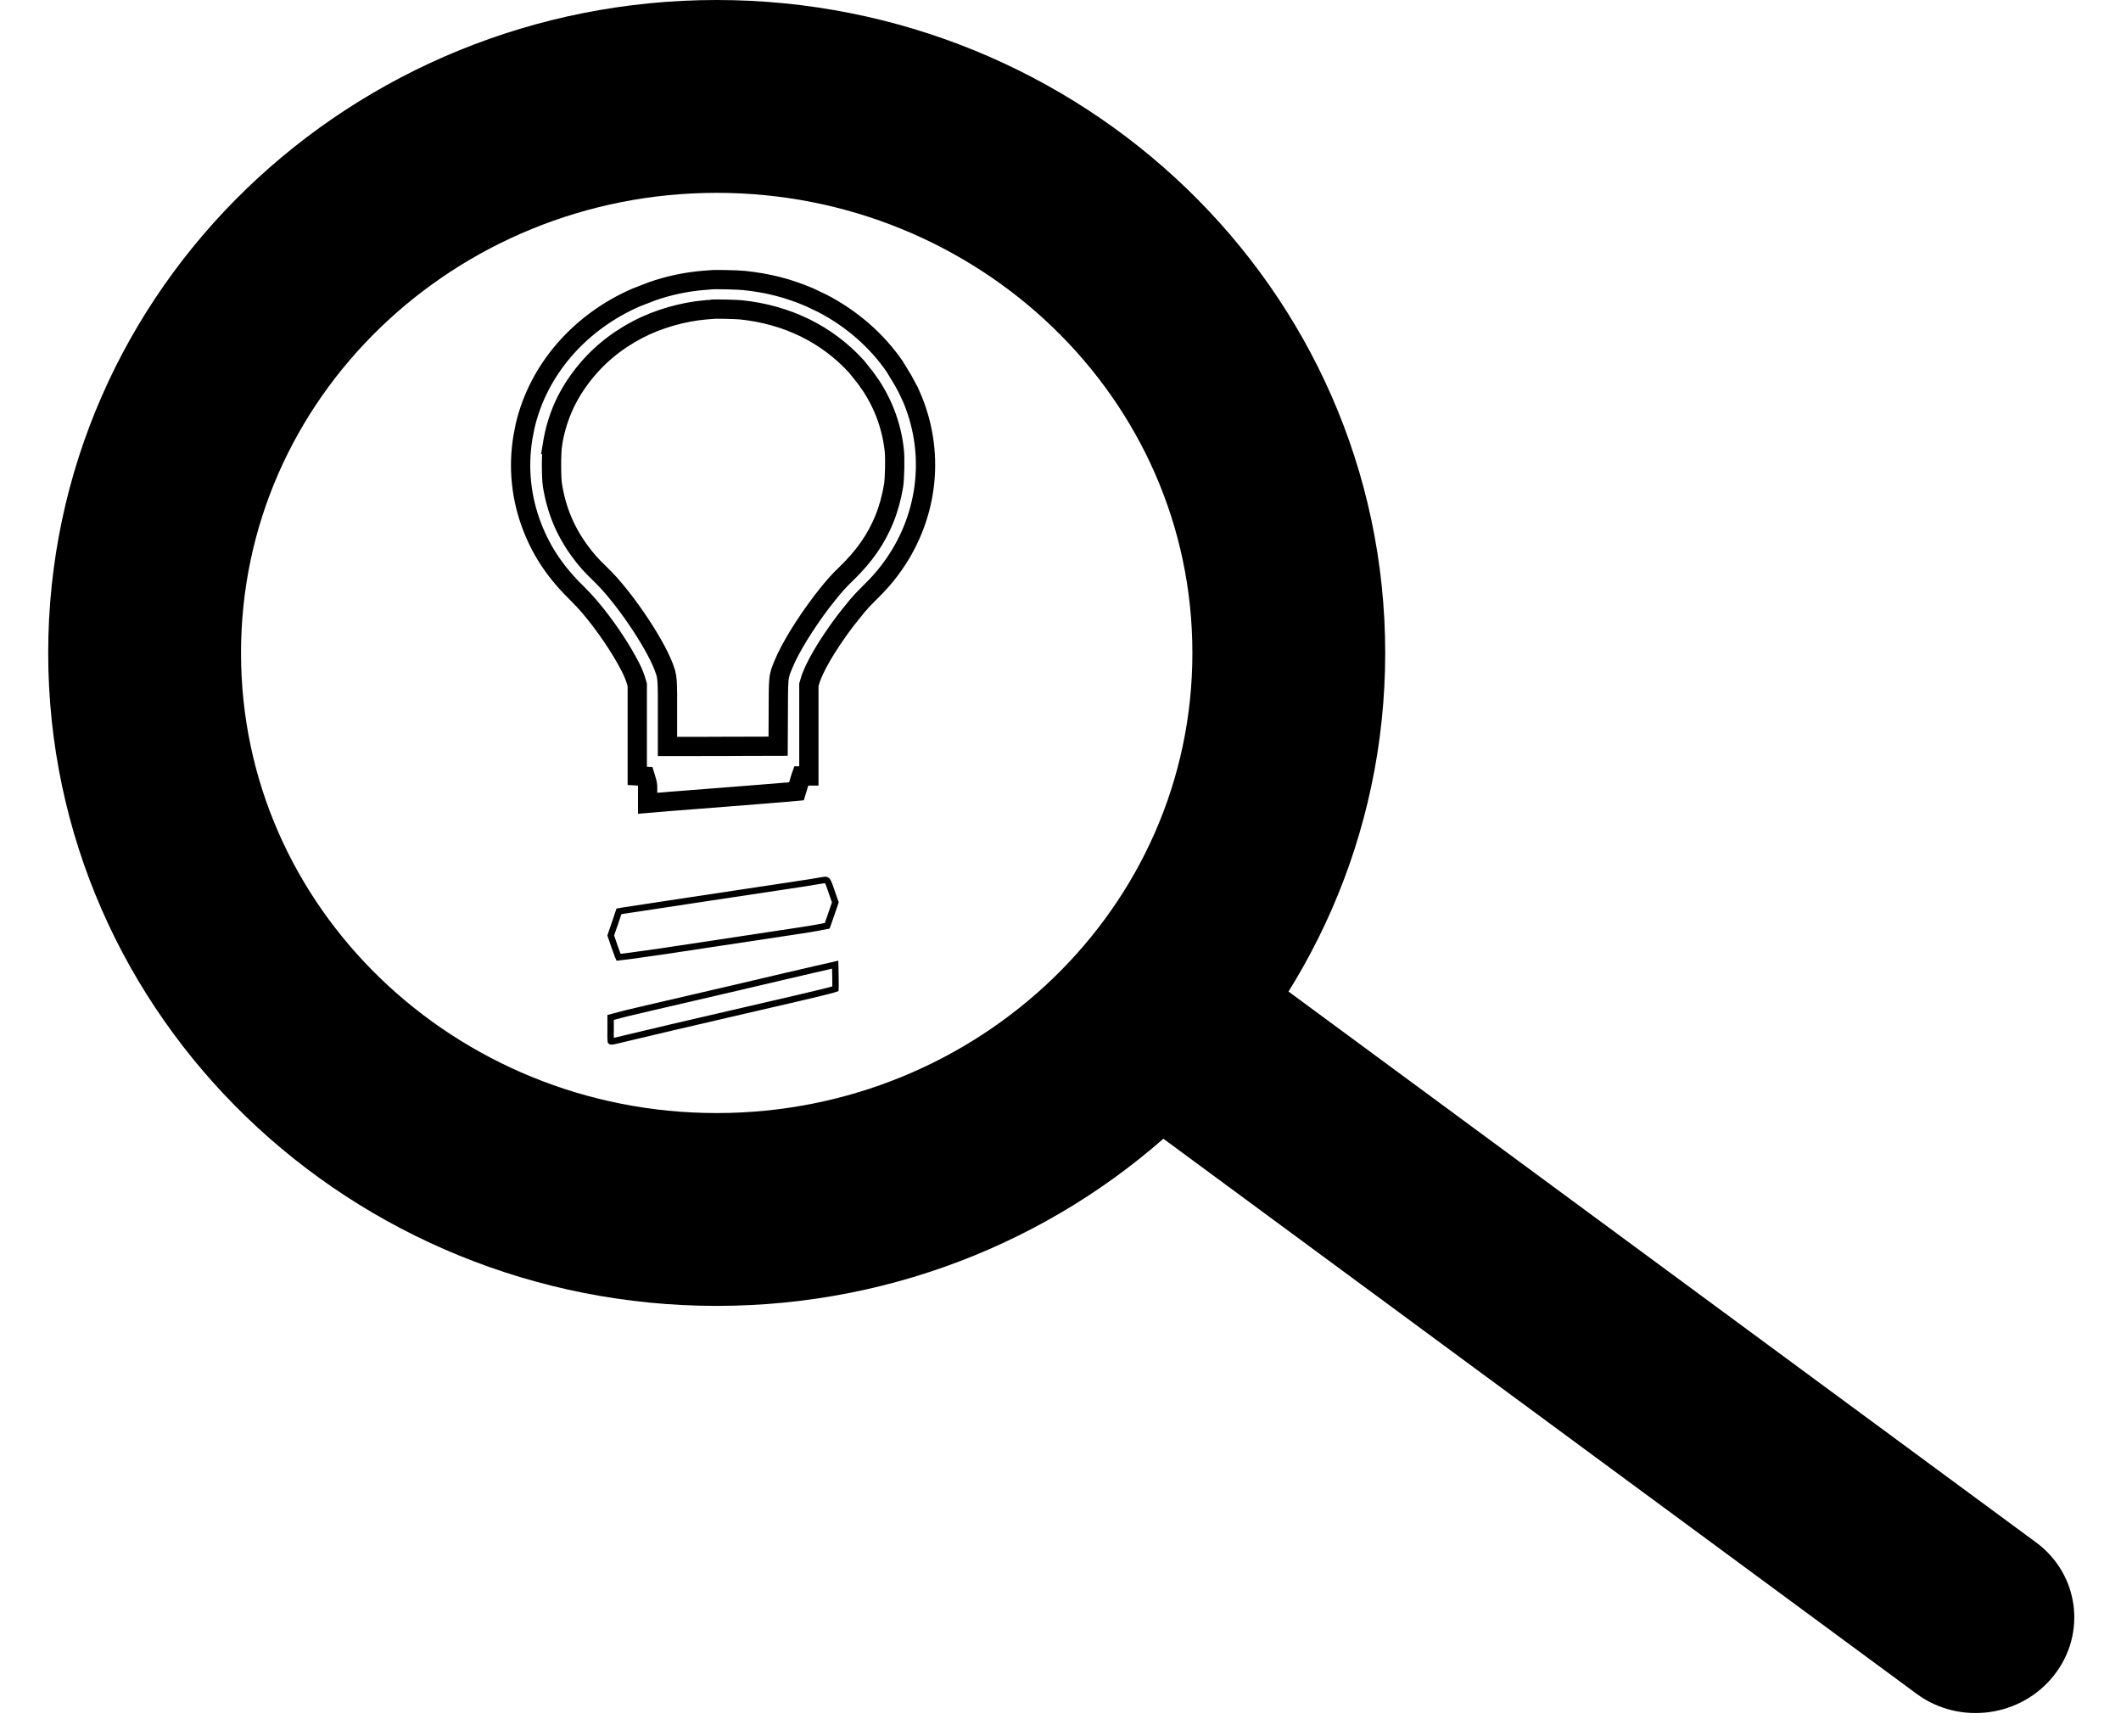
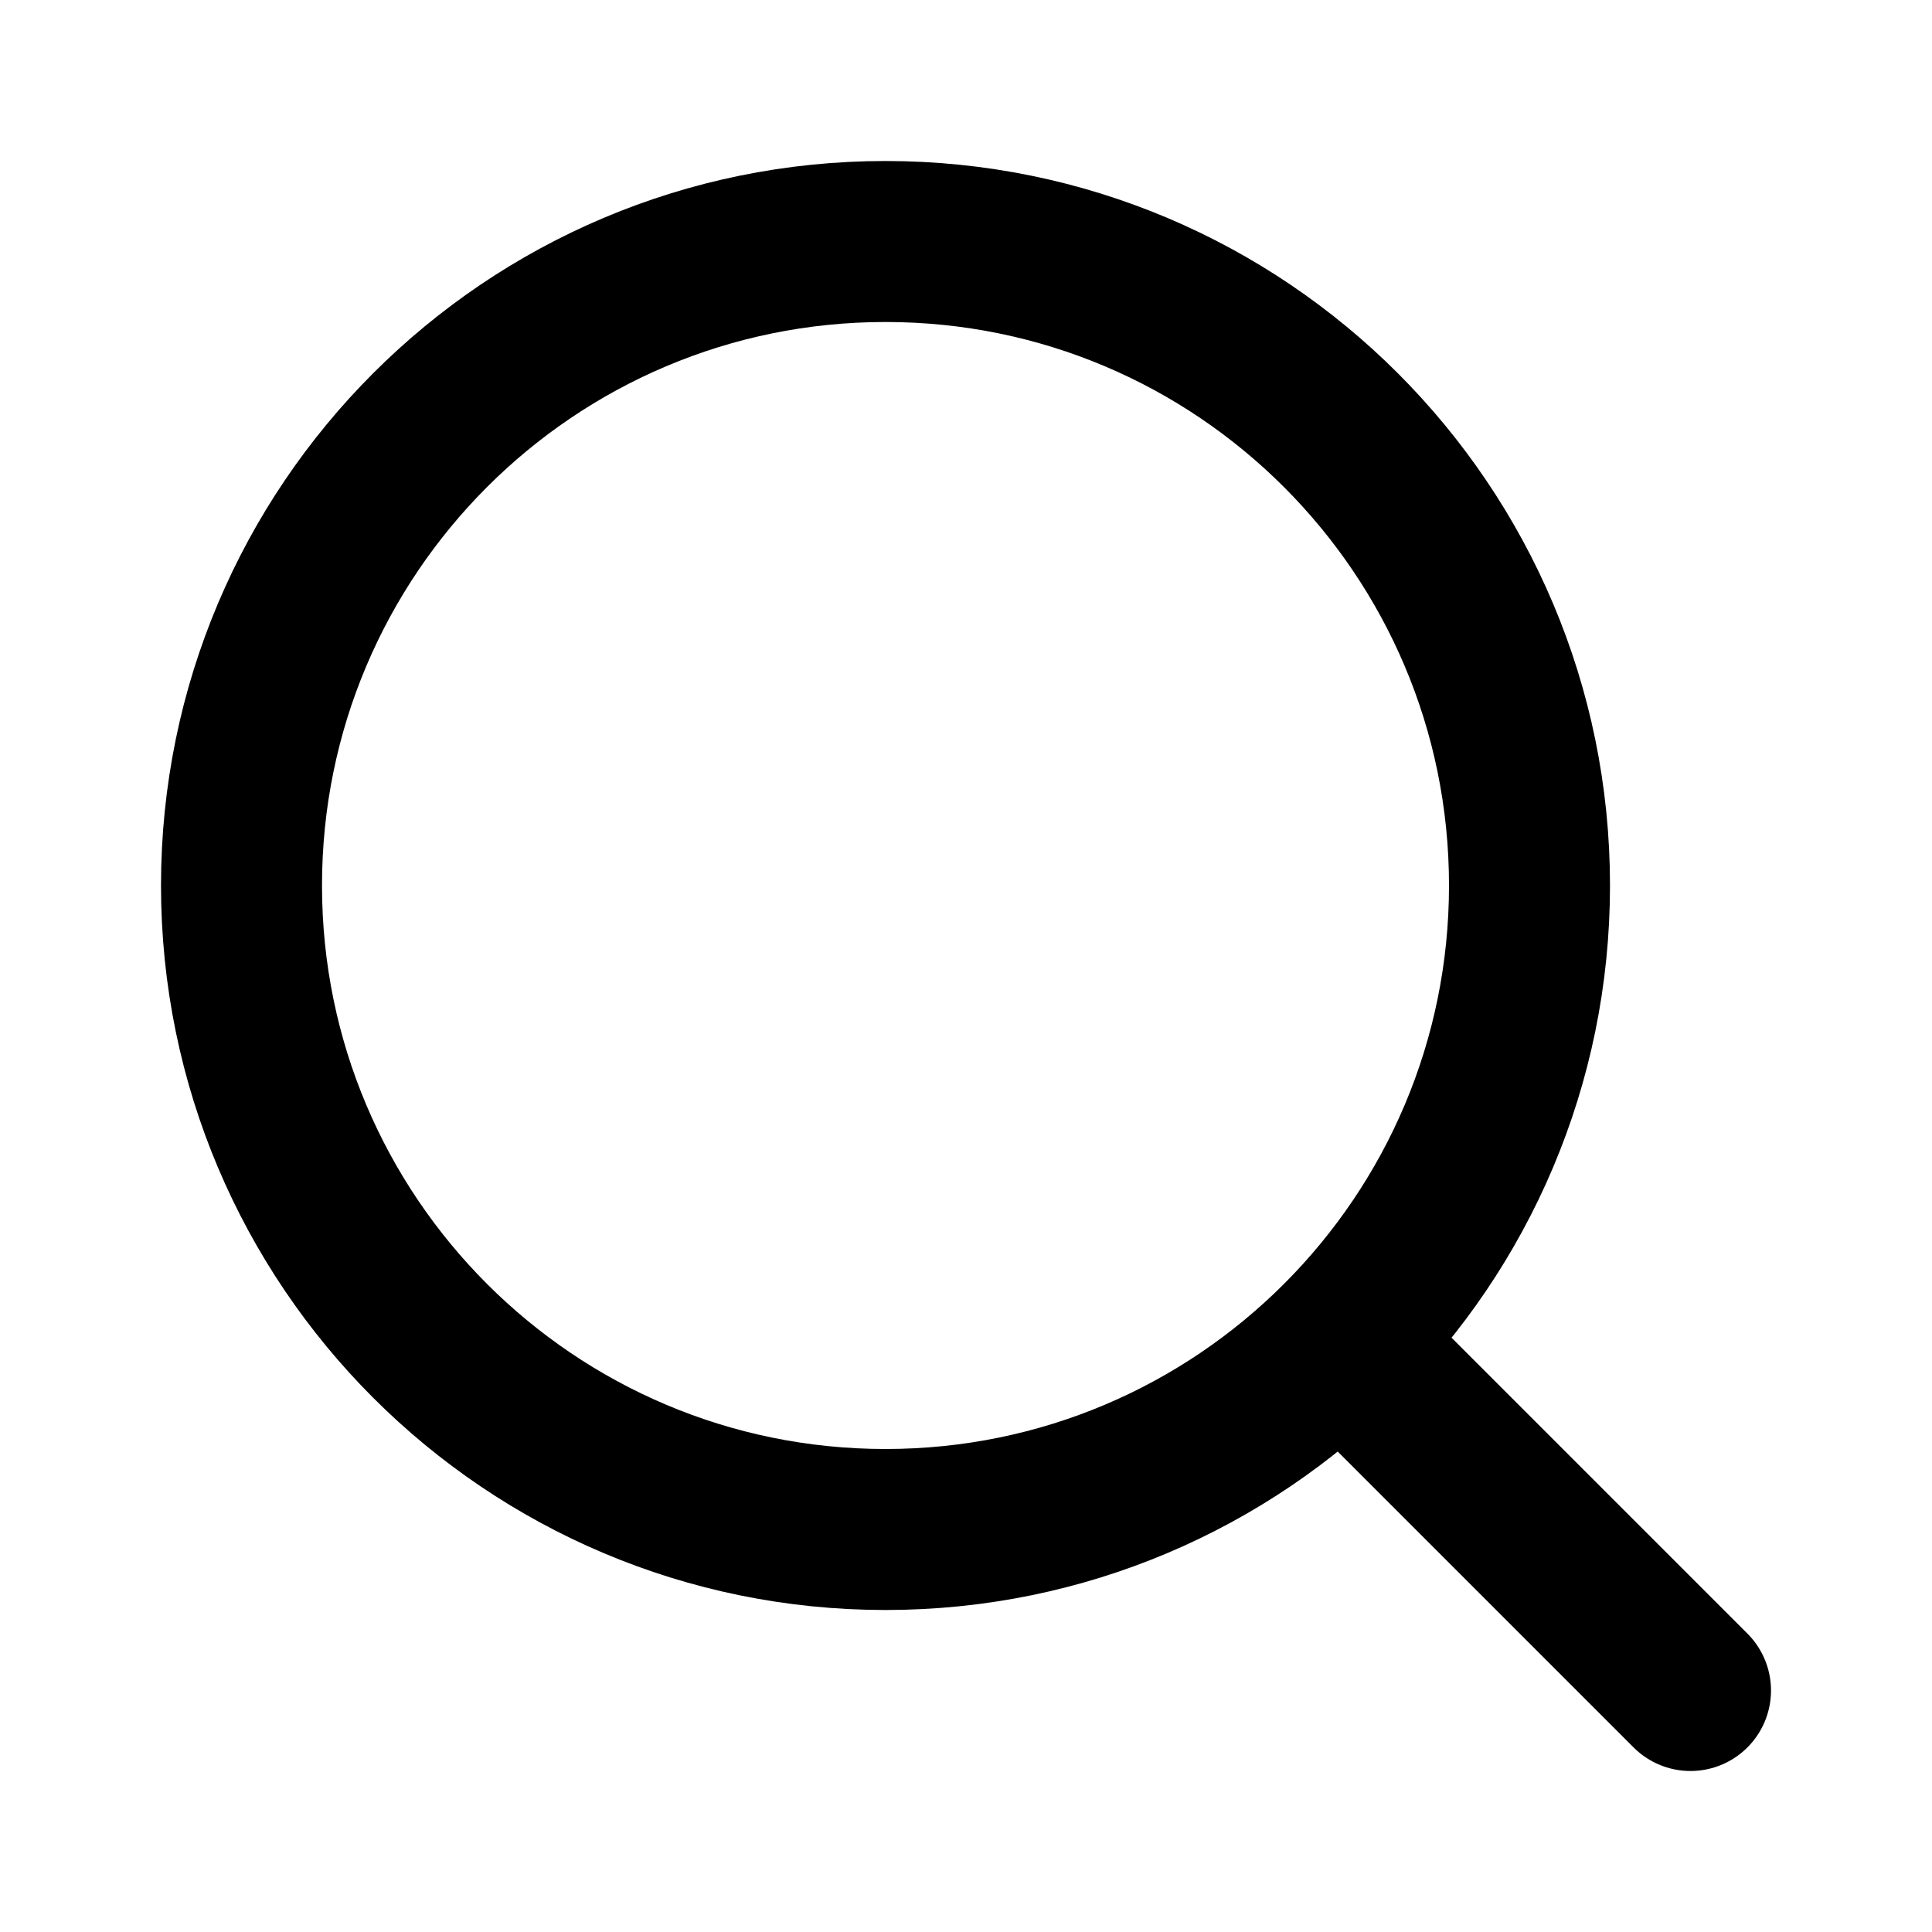
- <svg xmlns="http://www.w3.org/2000/svg" width="44" height="36" viewBox="0 0 44 36" fill="none">
-   <path d="M14.868 2C21.359 2 26.736 7.106 26.736 13.544C26.736 19.982 21.359 25.088 14.868 25.088C8.377 25.088 3 19.982 3 13.544C3 7.106 8.377 2 14.868 2Z" stroke="#000" stroke-width="4" />
-   <path fill="#000" d="M39.762 35.136C40.652 35.791 41.927 35.619 42.61 34.751C43.294 33.884 43.127 32.649 42.238 31.994L41 33.565L39.762 35.136ZM25.301 21.997L24.063 23.568L39.762 35.136L41 33.565L42.238 31.994L26.538 20.426L25.301 21.997Z" />
-   <path d="M13.651 16.644L13.69 16.641H13.693C13.693 16.641 13.698 16.64 13.71 16.639C13.721 16.638 13.736 16.638 13.754 16.636C13.79 16.633 13.841 16.628 13.902 16.623L14.367 16.587C14.719 16.559 15.064 16.533 15.132 16.527C15.196 16.521 15.48 16.499 15.766 16.477C16.048 16.455 16.309 16.434 16.341 16.43H16.34L16.391 16.425L16.523 16.413L16.562 16.284L16.611 16.12L16.62 16.095H16.78V14.206L16.8 14.137V14.136C16.878 13.864 17.14 13.404 17.539 12.873L17.782 12.57C17.858 12.482 17.93 12.404 18.004 12.332L18.165 12.17C18.313 12.016 18.427 11.876 18.544 11.709C19.272 10.664 19.403 9.35 18.893 8.196H18.892C18.855 8.114 18.798 8.003 18.737 7.894L18.56 7.602C18.188 7.061 17.667 6.608 17.064 6.295L16.802 6.17C16.361 5.98 15.941 5.871 15.435 5.818C15.373 5.811 15.219 5.805 15.08 5.802C14.945 5.799 14.792 5.798 14.741 5.803V5.804C14.718 5.806 14.648 5.812 14.583 5.817H14.58C14.223 5.848 13.875 5.922 13.534 6.04L13.196 6.171C12.02 6.683 11.165 7.671 10.894 8.835L10.848 9.071C10.744 9.702 10.811 10.34 11.041 10.931C11.248 11.463 11.54 11.889 11.995 12.332L12.118 12.459C12.414 12.78 12.763 13.264 13 13.691C13.114 13.896 13.165 14.014 13.2 14.136V14.137L13.22 14.206V16.094L13.385 16.103L13.394 16.132L13.395 16.134C13.416 16.205 13.425 16.241 13.43 16.267C13.434 16.289 13.435 16.307 13.435 16.343V16.662L13.651 16.644ZM13.847 14.407C13.846 14.284 13.843 14.199 13.839 14.134C13.834 14.066 13.827 14.013 13.813 13.961L13.768 13.83C13.662 13.556 13.445 13.182 13.204 12.831C12.963 12.478 12.685 12.13 12.453 11.909C12.265 11.73 12.161 11.611 12.031 11.435C11.726 11.02 11.543 10.58 11.46 10.063C11.448 9.99 11.441 9.824 11.441 9.642C11.441 9.46 11.45 9.293 11.461 9.22H11.46C11.545 8.696 11.736 8.247 12.051 7.829C12.363 7.414 12.748 7.088 13.233 6.833C13.646 6.618 14.159 6.468 14.637 6.427H14.636L14.806 6.414L14.808 6.413H14.816C14.822 6.412 14.829 6.412 14.837 6.412C14.854 6.411 14.876 6.412 14.9 6.412C14.95 6.412 15.012 6.412 15.074 6.414C15.203 6.417 15.326 6.423 15.371 6.427C16.33 6.526 17.157 6.933 17.767 7.602L17.949 7.829L18.072 8.003C18.343 8.418 18.505 8.877 18.554 9.362C18.561 9.433 18.563 9.574 18.56 9.722C18.556 9.872 18.548 10.007 18.538 10.069C18.499 10.312 18.431 10.557 18.346 10.767C18.176 11.182 17.934 11.533 17.56 11.896C17.393 12.058 17.326 12.133 17.17 12.326C16.836 12.74 16.496 13.262 16.314 13.641L16.247 13.793C16.204 13.901 16.17 13.965 16.157 14.119C16.146 14.248 16.147 14.461 16.145 14.892L16.142 15.479L14.993 15.482V15.483L13.847 15.484V14.407Z" stroke="#000" stroke-width="0.4" />
-   <path d="M12.862 19.853C12.911 19.848 12.981 19.839 13.067 19.828C13.24 19.805 13.477 19.772 13.736 19.734C14.844 19.567 15.684 19.441 16.556 19.308C16.73 19.282 16.889 19.256 17.004 19.234C17.062 19.223 17.109 19.214 17.141 19.207C17.148 19.205 17.155 19.203 17.161 19.202L17.183 19.14C17.201 19.09 17.224 19.023 17.248 18.953L17.329 18.718L17.245 18.476C17.219 18.4 17.201 18.348 17.184 18.31C17.167 18.272 17.156 18.262 17.15 18.259C17.145 18.256 17.136 18.25 17.102 18.253L16.95 18.278C16.796 18.307 16.552 18.341 14.279 18.684C13.584 18.788 12.967 18.883 12.909 18.892H12.91L12.839 18.905L12.759 19.147H12.758L12.67 19.404L12.749 19.636C12.774 19.705 12.797 19.77 12.815 19.817C12.821 19.832 12.826 19.846 12.831 19.857C12.839 19.856 12.85 19.855 12.862 19.853Z" stroke="#000" stroke-width="0.133" />
-   <path d="M12.753 21.592L13.017 21.529C13.378 21.44 14.164 21.257 15.806 20.877C16.418 20.736 16.809 20.645 17.048 20.586C17.168 20.557 17.248 20.535 17.299 20.52C17.313 20.516 17.324 20.513 17.332 20.51C17.333 20.495 17.333 20.476 17.333 20.453C17.333 20.396 17.332 20.318 17.331 20.236V20.235L17.326 20.01L16.906 20.106C16.632 20.168 15.898 20.341 15.276 20.487C14.654 20.632 13.85 20.819 13.486 20.903C13.305 20.944 13.128 20.986 12.99 21.02L12.73 21.088L12.723 21.09L12.667 21.105V21.364C12.667 21.46 12.665 21.521 12.668 21.565C12.672 21.612 12.681 21.605 12.671 21.6C12.669 21.599 12.673 21.601 12.688 21.601C12.703 21.601 12.724 21.598 12.753 21.592Z" stroke="#000" stroke-width="0.133" />
+ <svg xmlns="http://www.w3.org/2000/svg" width="24" height="24" viewBox="0 0 24 24" fill="none" stroke="currentColor" stroke-width="2" stroke-linecap="round" stroke-linejoin="round" class="lucide lucide-search w-5 h-5" aria-hidden="true">
+   <path d="m21 21-4.34-4.34" />
+   <circle cx="11" cy="11" r="8" />
</svg>
